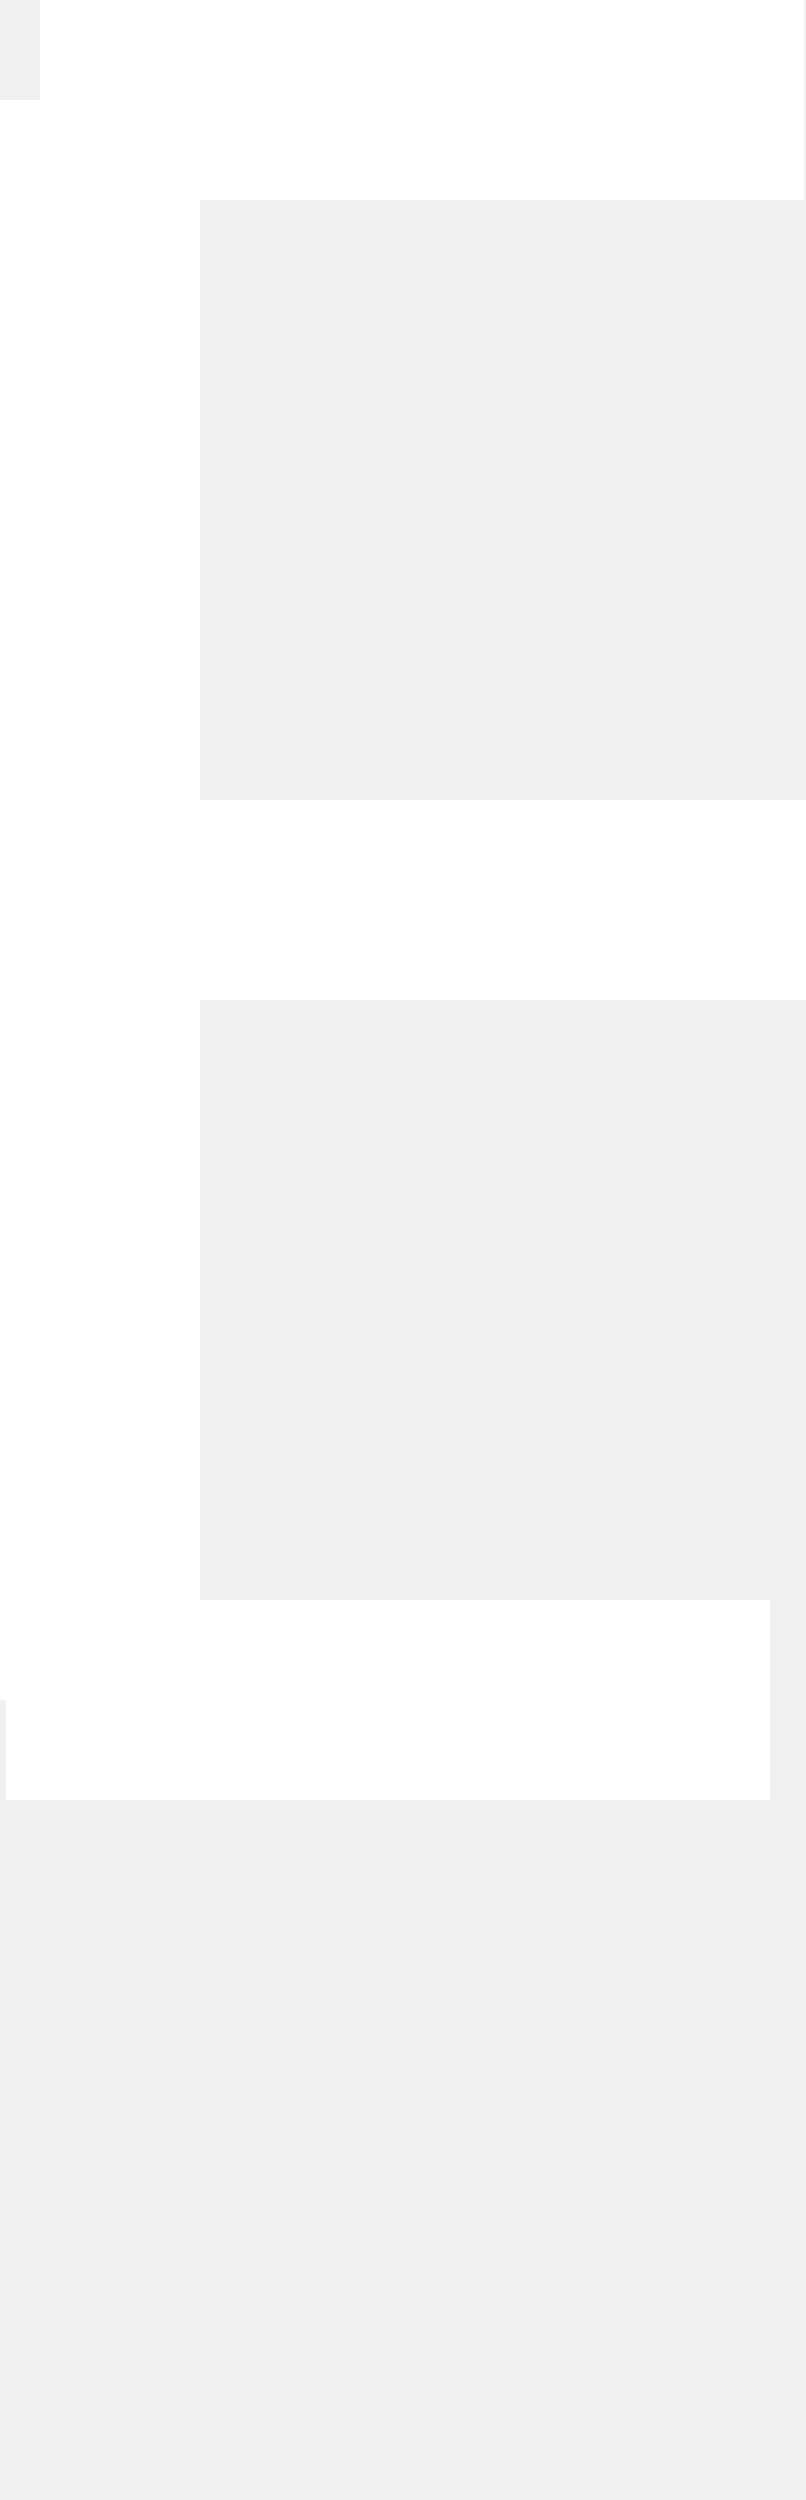
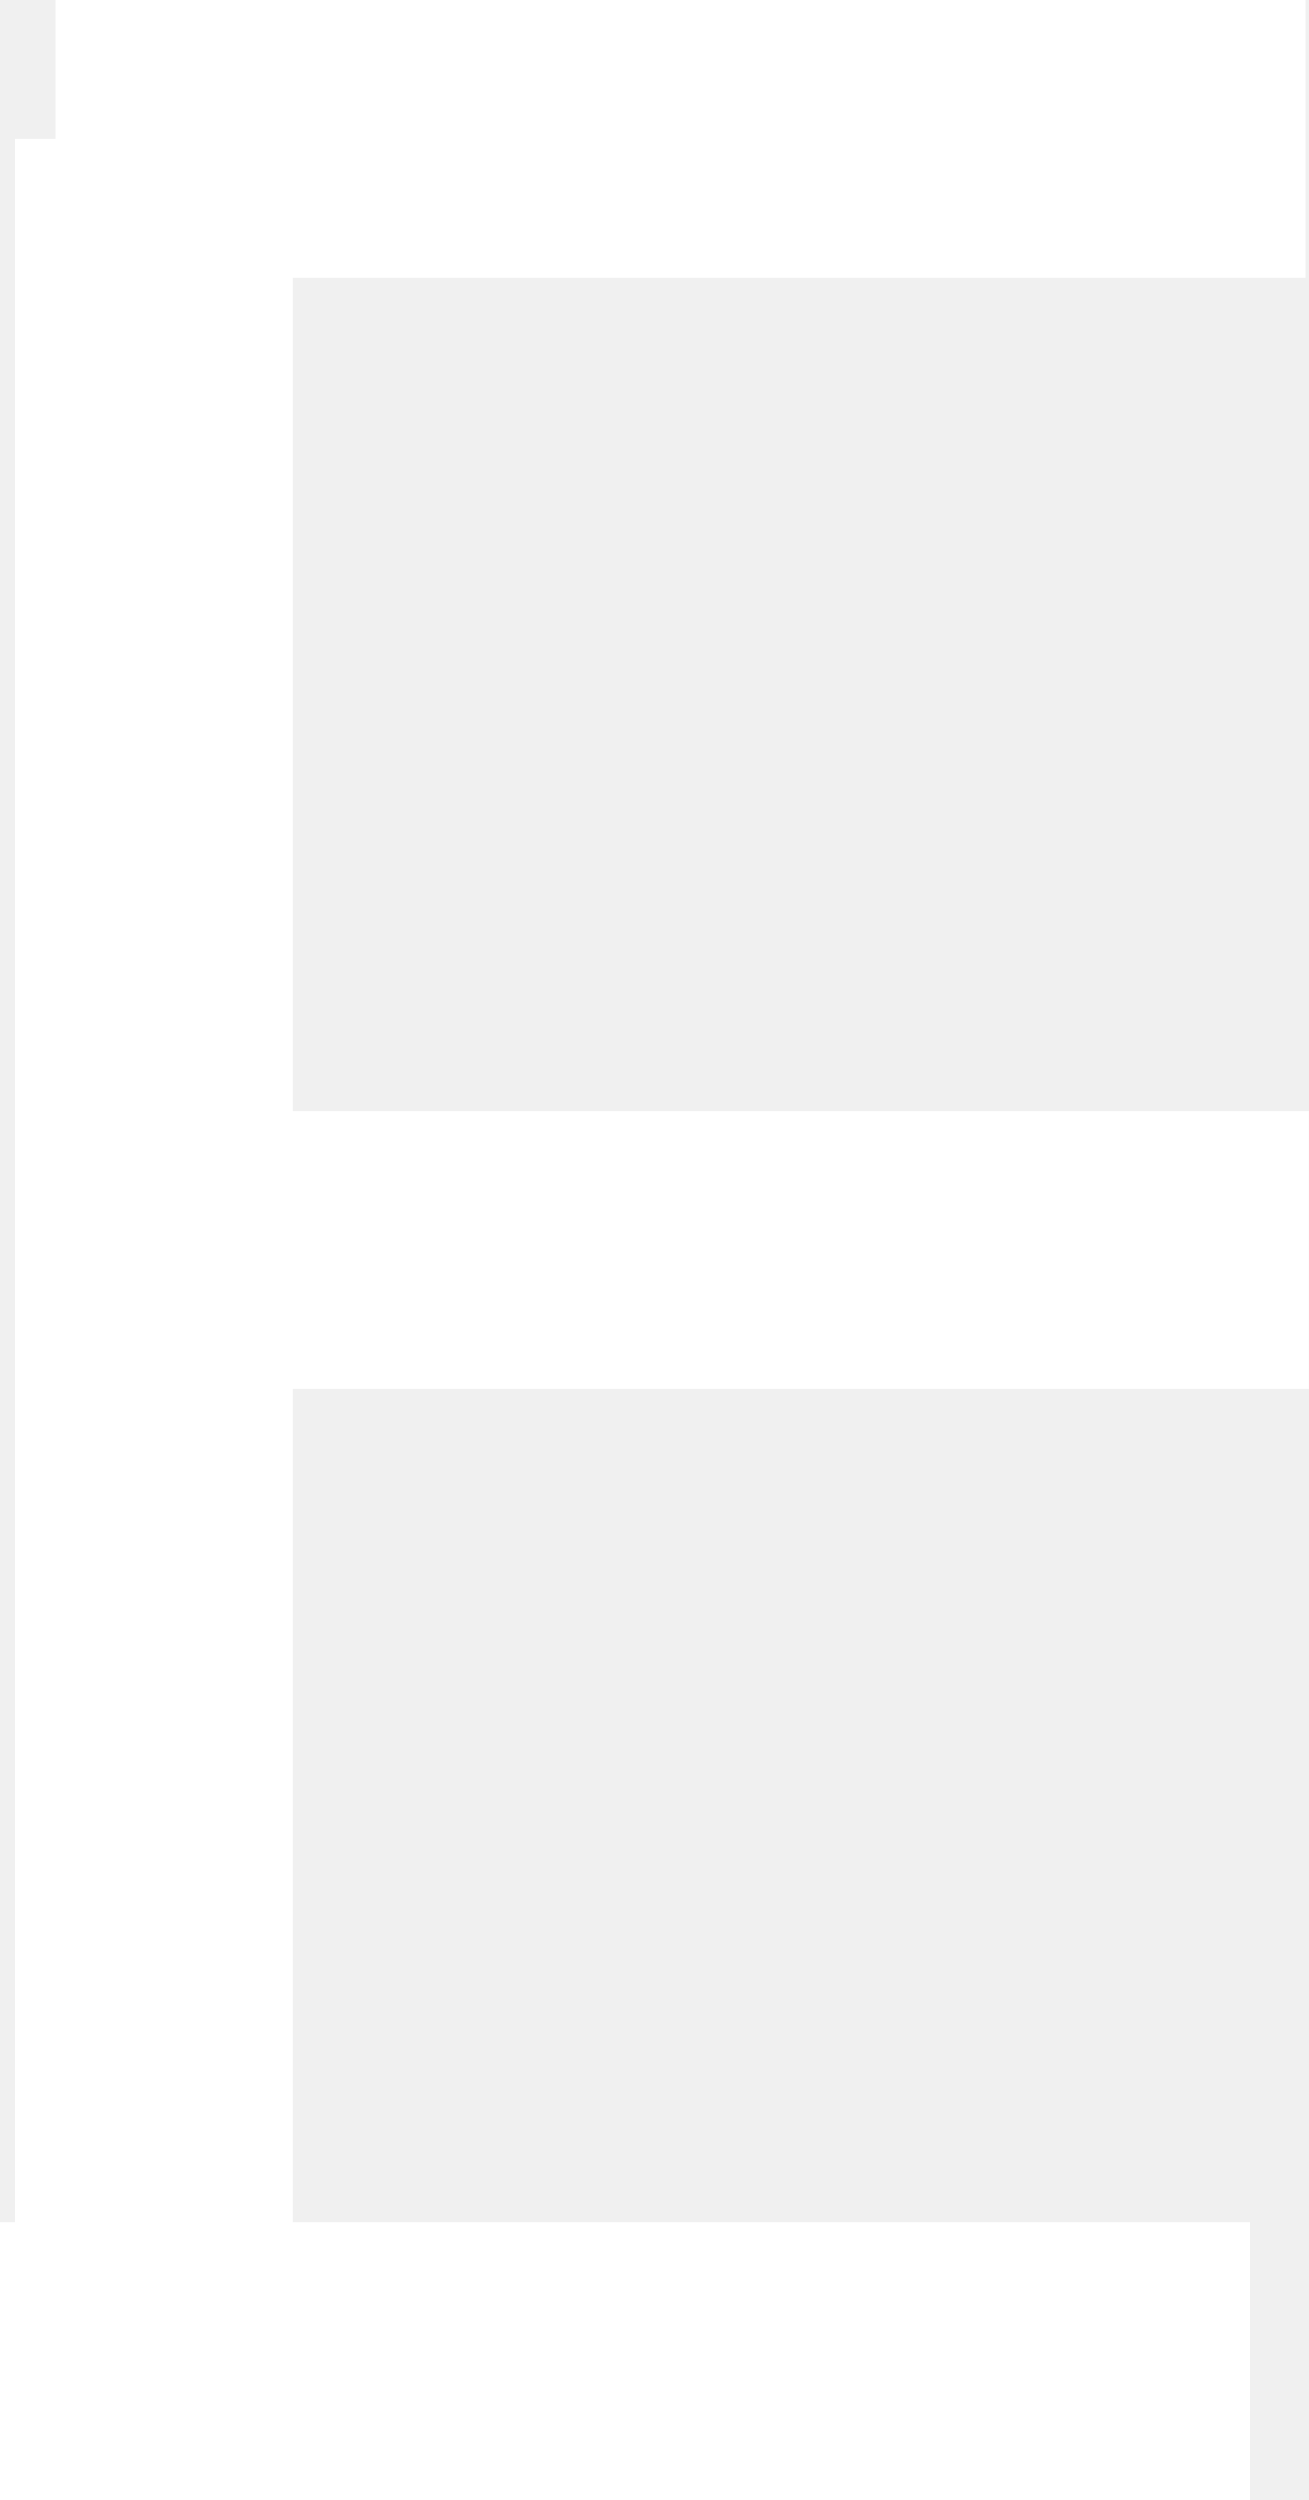
- <svg xmlns="http://www.w3.org/2000/svg" id="Layer_1" data-name="Layer 1" viewBox="0 0 20.15 62.5">
+ <svg xmlns="http://www.w3.org/2000/svg" id="Layer_1" data-name="Layer 1" viewBox="0 0 23.56 45">
  <defs>
-     <style>.cls-1,.cls-2{fill:none;}.cls-2{stroke:#fff;stroke-width:5px;}</style>
+     <style>.cls-1{fill:none;stroke:#fff;stroke-width:5px;}</style>
  </defs>
-   <rect class="cls-1" x="0.15" y="2.5" width="20" height="20" />
-   <rect class="cls-1" x="0.15" y="42.5" width="20" height="20" />
-   <rect class="cls-1" x="0.15" y="3" width="20" height="20" />
-   <path class="cls-2" d="M2.35,0h0V20h0V40h0" transform="translate(0.15 2.5)" />
-   <line class="cls-2" x1="1" y1="2.5" x2="20.1" y2="2.5" />
-   <line class="cls-2" x1="1.05" y1="22.5" x2="20.15" y2="22.5" />
-   <line class="cls-2" x1="0.15" y1="42.5" x2="19.25" y2="42.5" />
+   <path class="cls-1" d="M20,20h0V40h0V60h0" transform="translate(-17.23 -17.5)" />
+   <line class="cls-1" x1="1" y1="2.5" x2="23.5" y2="2.5" />
+   <line class="cls-1" x1="1.06" y1="22.5" x2="23.56" y2="22.5" />
+   <line class="cls-1" y1="42.5" x2="22.5" y2="42.5" />
</svg>
